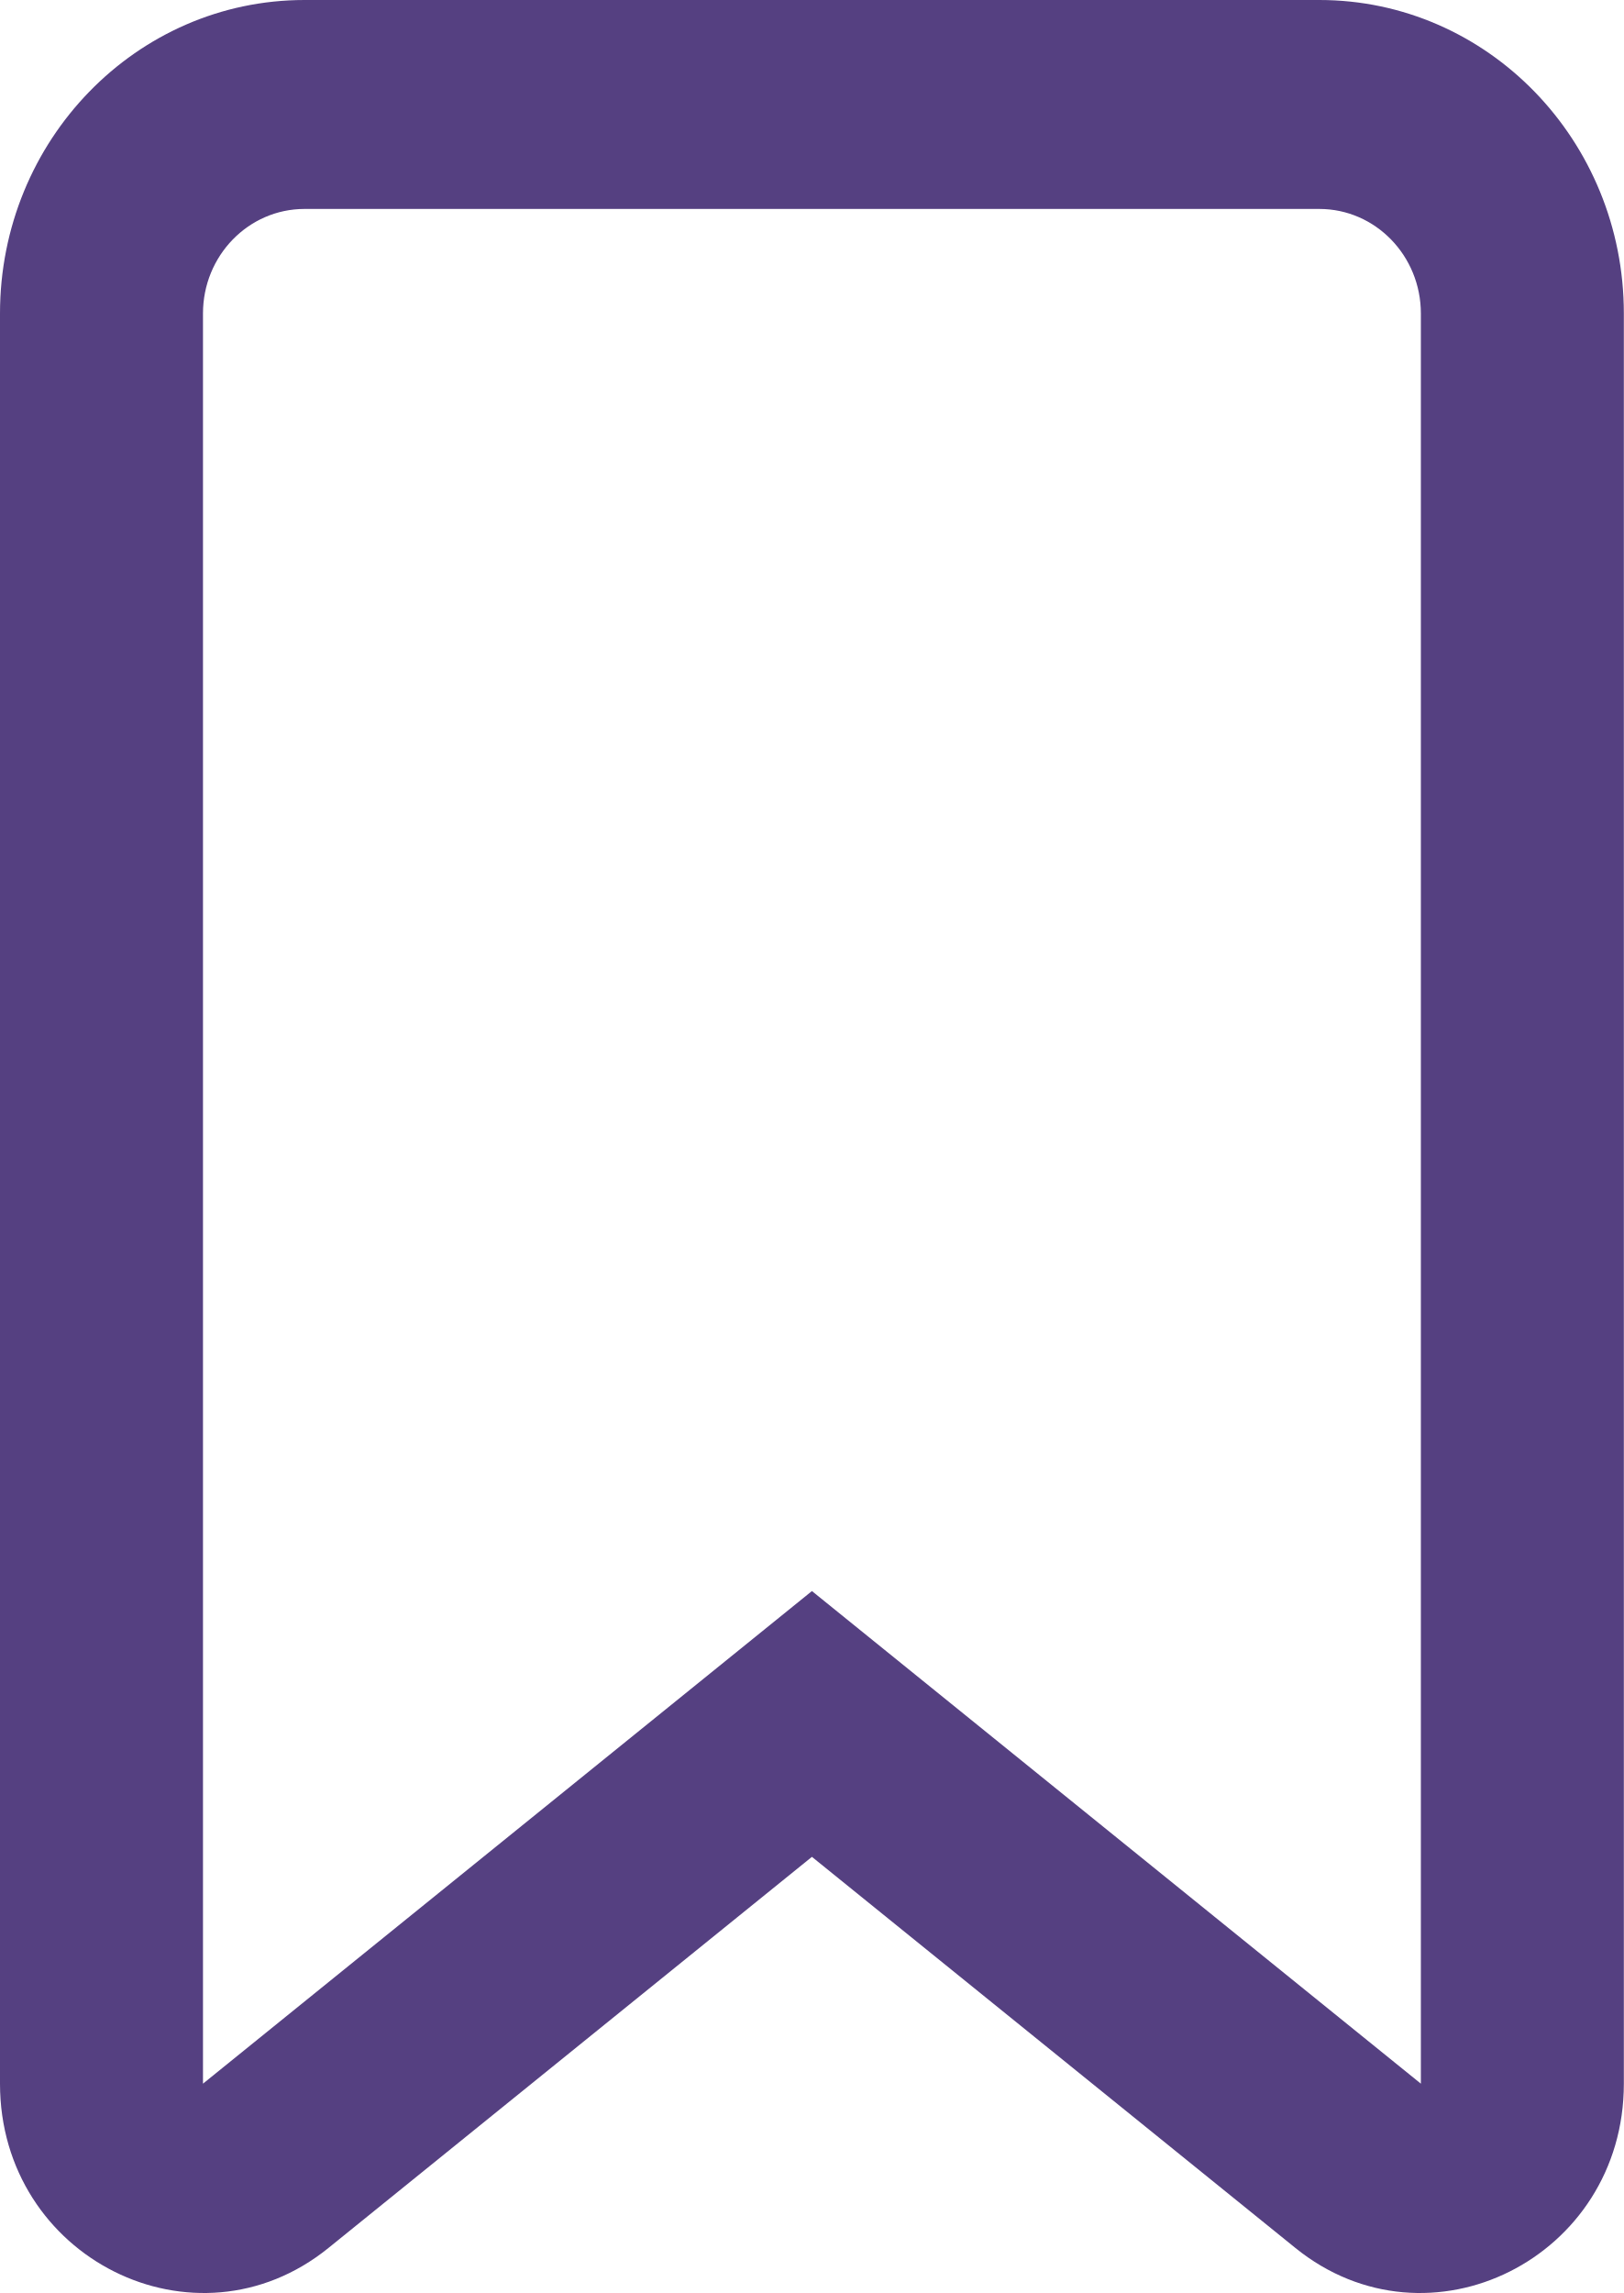
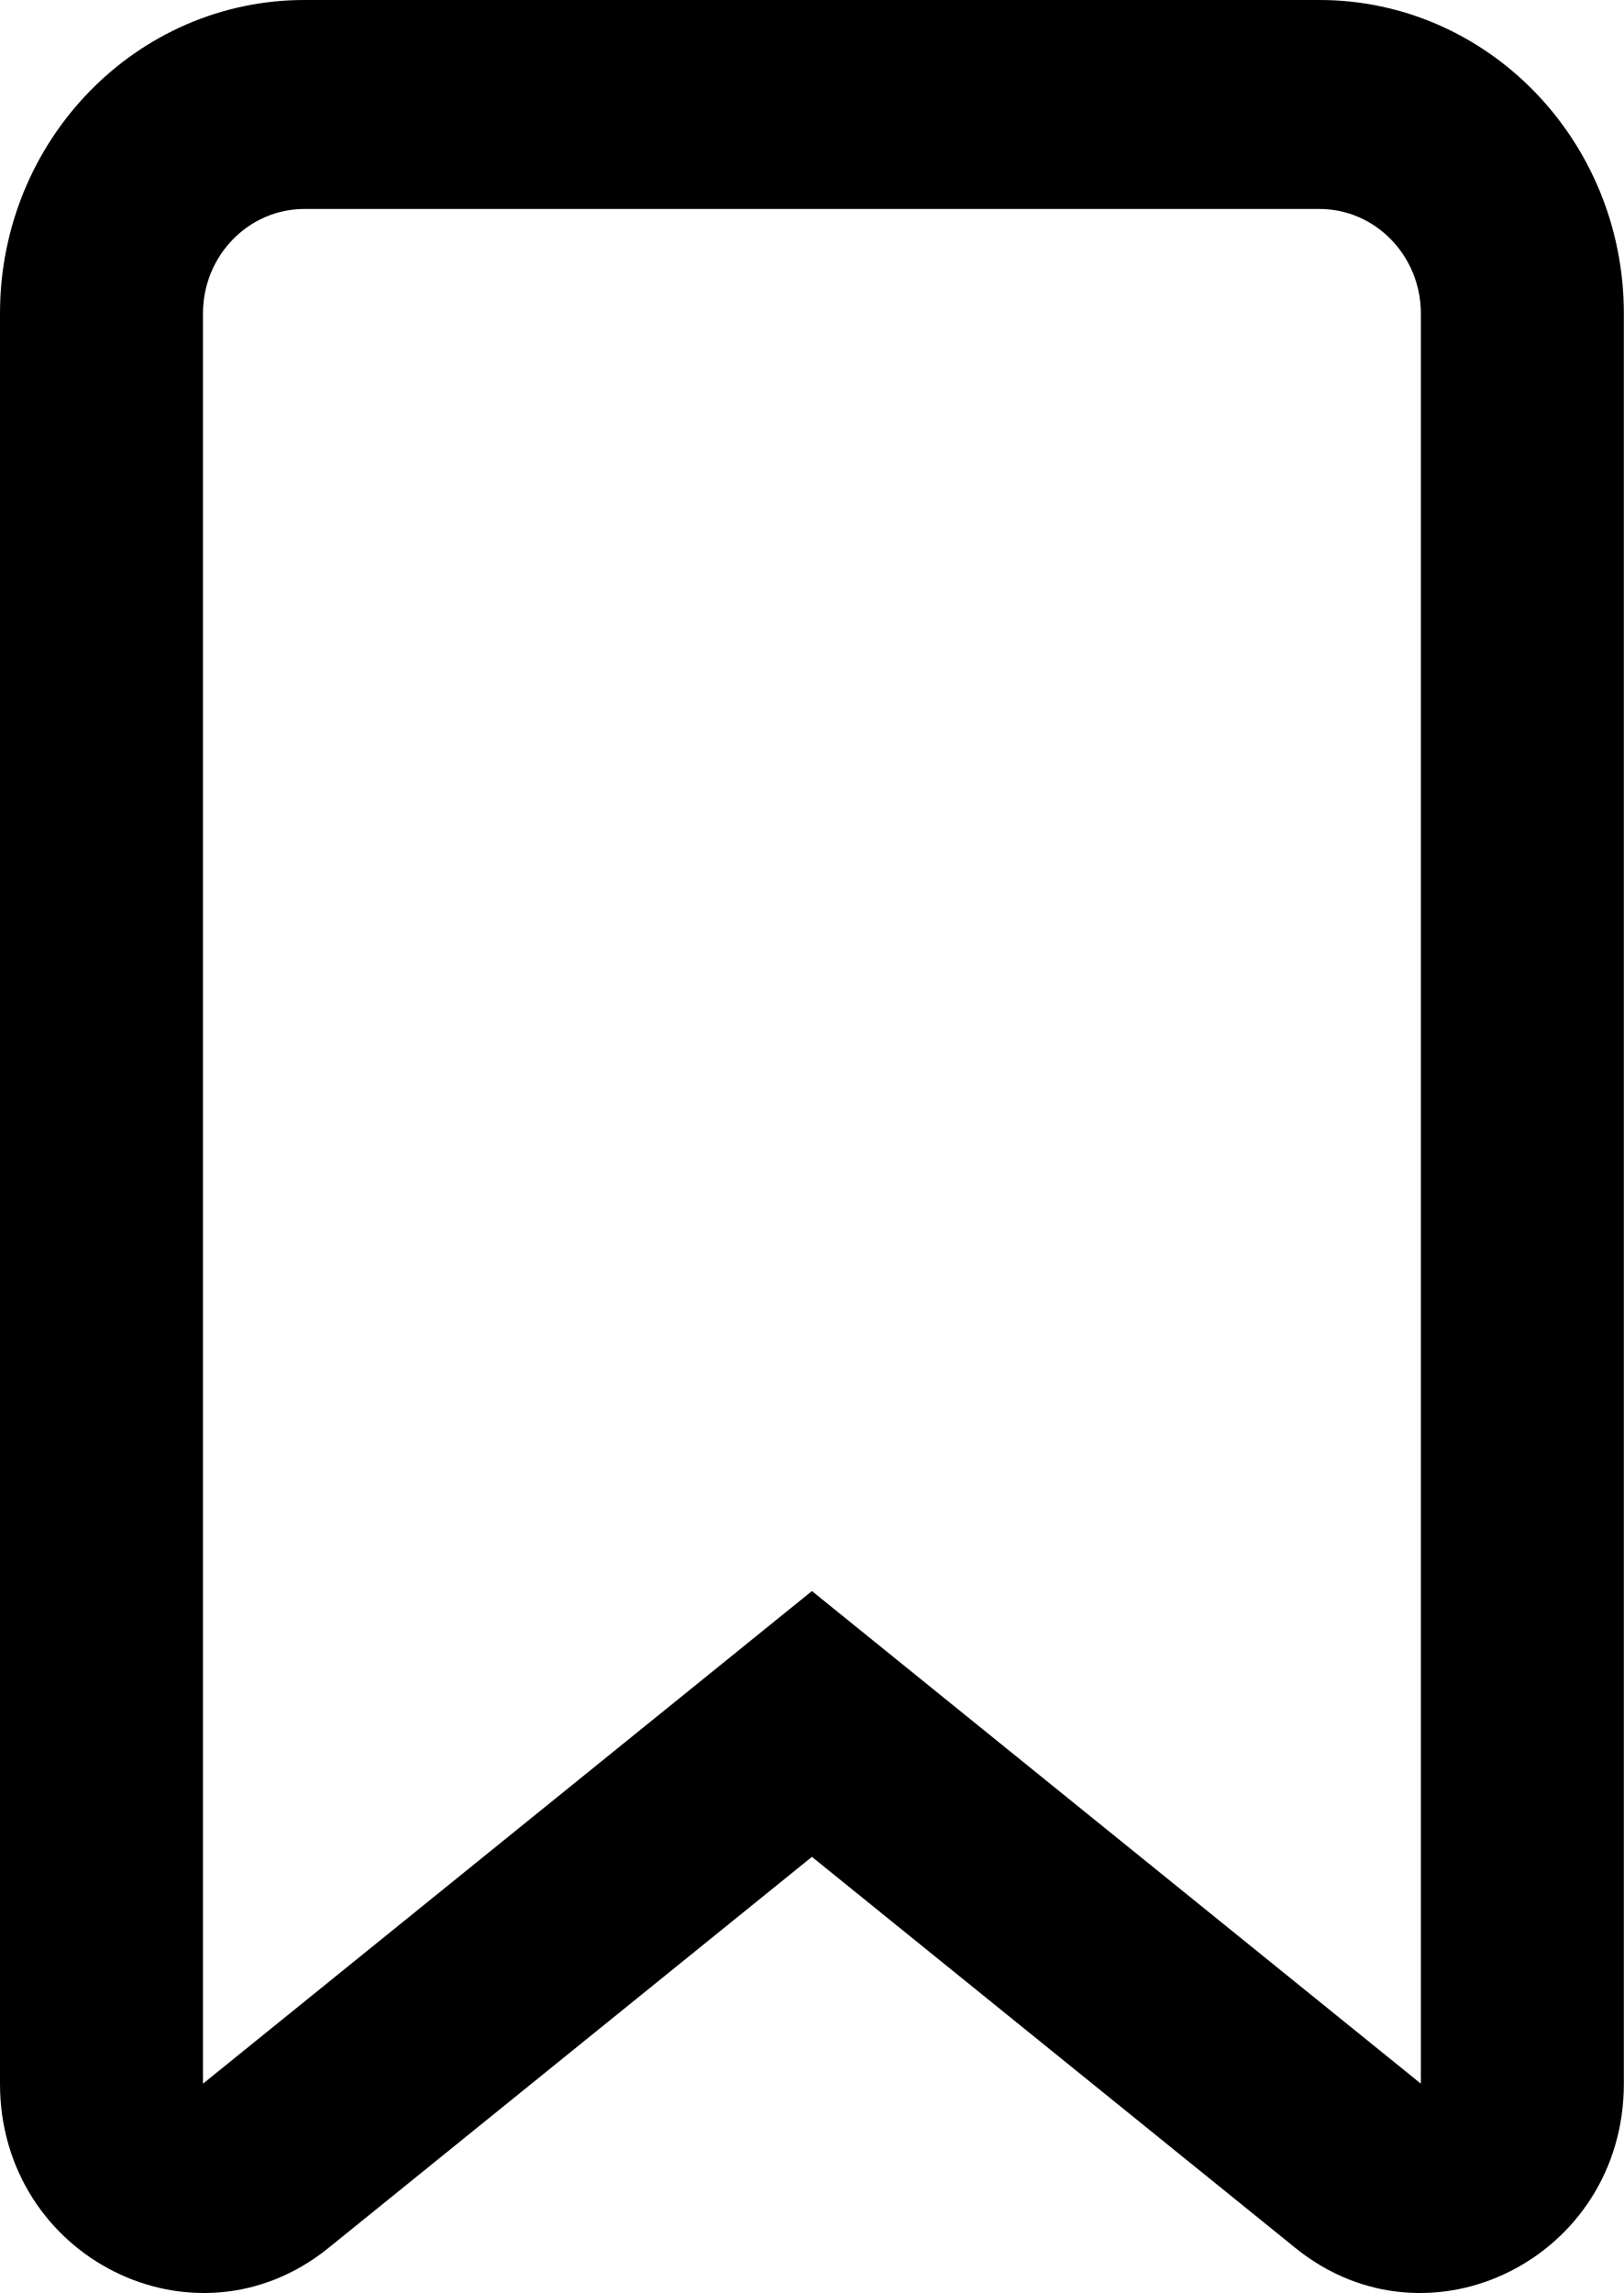
<svg xmlns="http://www.w3.org/2000/svg" width="17" height="24" viewBox="0 0 17 24" fill="none">
-   <path fill-rule="evenodd" clip-rule="evenodd" d="M0 3.281C0 1.469 1.427 0 3.188 0H13.812C15.573 0 17 1.469 17 3.281V21.809C17 23.634 14.956 24.656 13.562 23.529L8.5 19.435L3.438 23.529C2.044 24.656 0 23.634 0 21.809V3.281ZM3.188 2.187C2.601 2.187 2.125 2.677 2.125 3.281V21.809L8.5 16.653L14.875 21.809V3.281C14.875 2.677 14.399 2.187 13.812 2.187H3.188Z" fill="#554081" />
+   <path fill-rule="evenodd" clip-rule="evenodd" d="M0 3.281C0 1.469 1.427 0 3.188 0H13.812C15.573 0 17 1.469 17 3.281V21.809C17 23.634 14.956 24.656 13.562 23.529L8.5 19.435L3.438 23.529C2.044 24.656 0 23.634 0 21.809V3.281ZM3.188 2.187C2.601 2.187 2.125 2.677 2.125 3.281V21.809L8.5 16.653L14.875 21.809V3.281C14.875 2.677 14.399 2.187 13.812 2.187H3.188Z" fill="currentColor" />
</svg>
